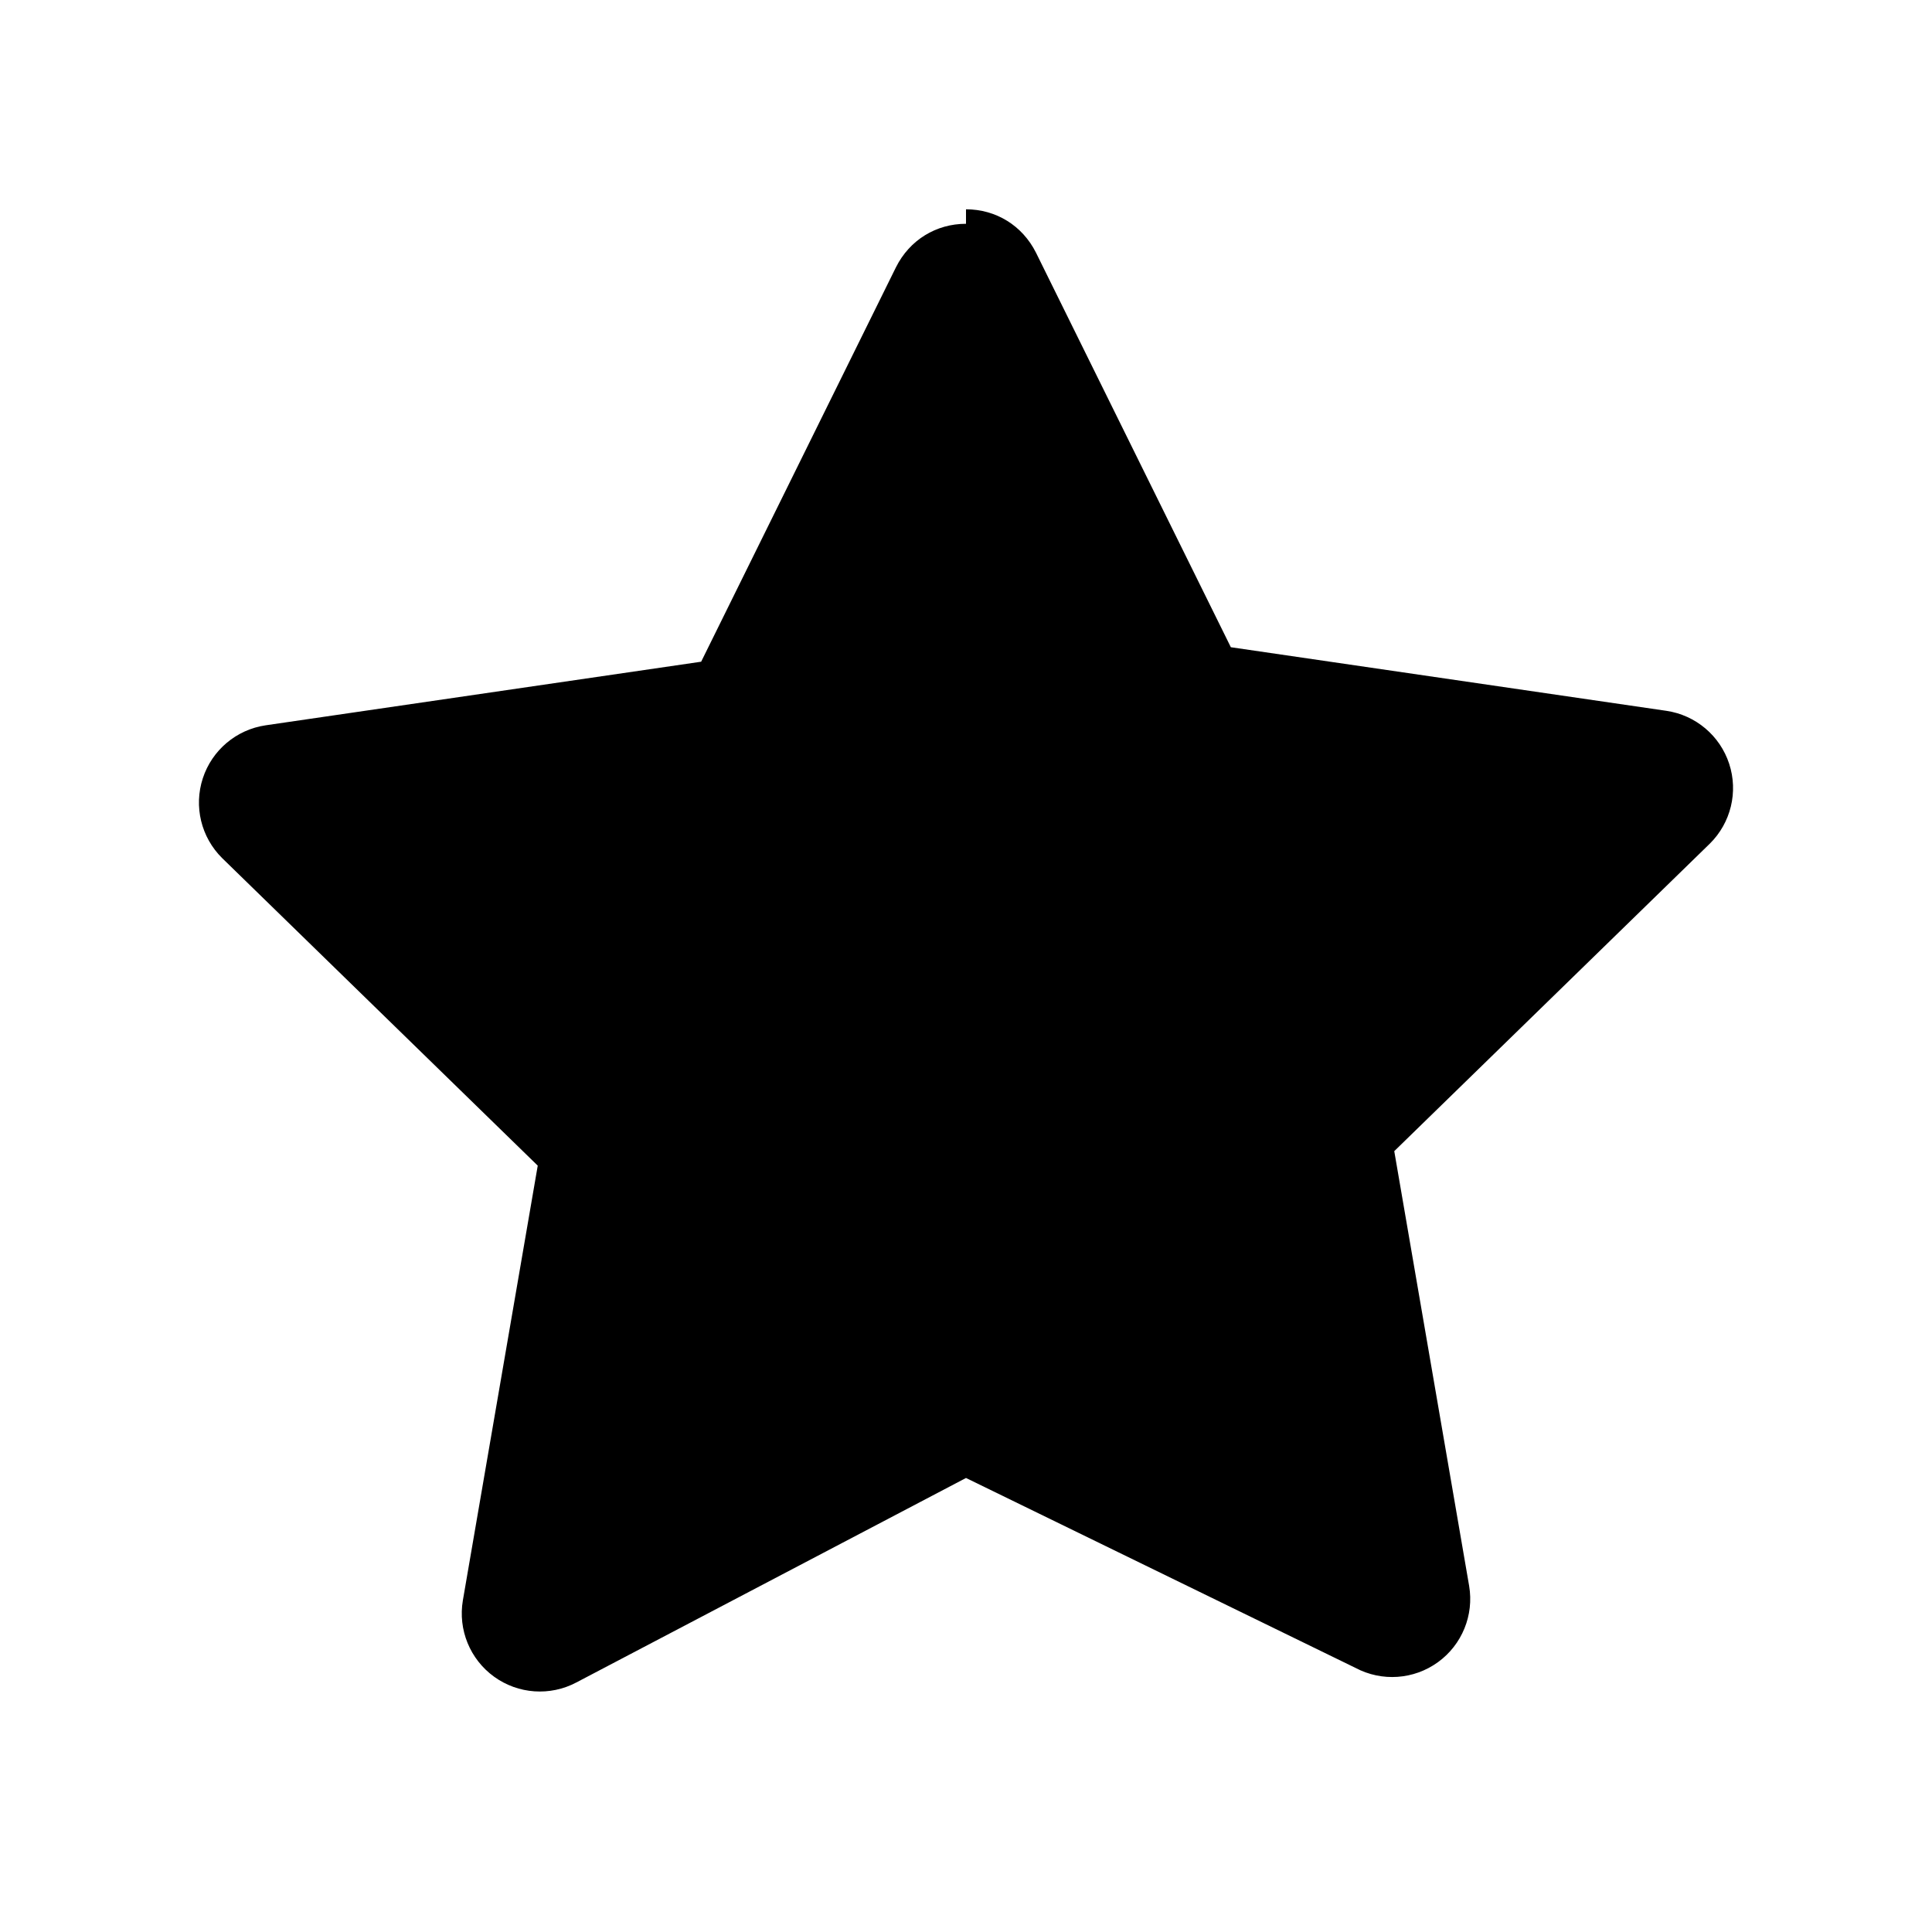
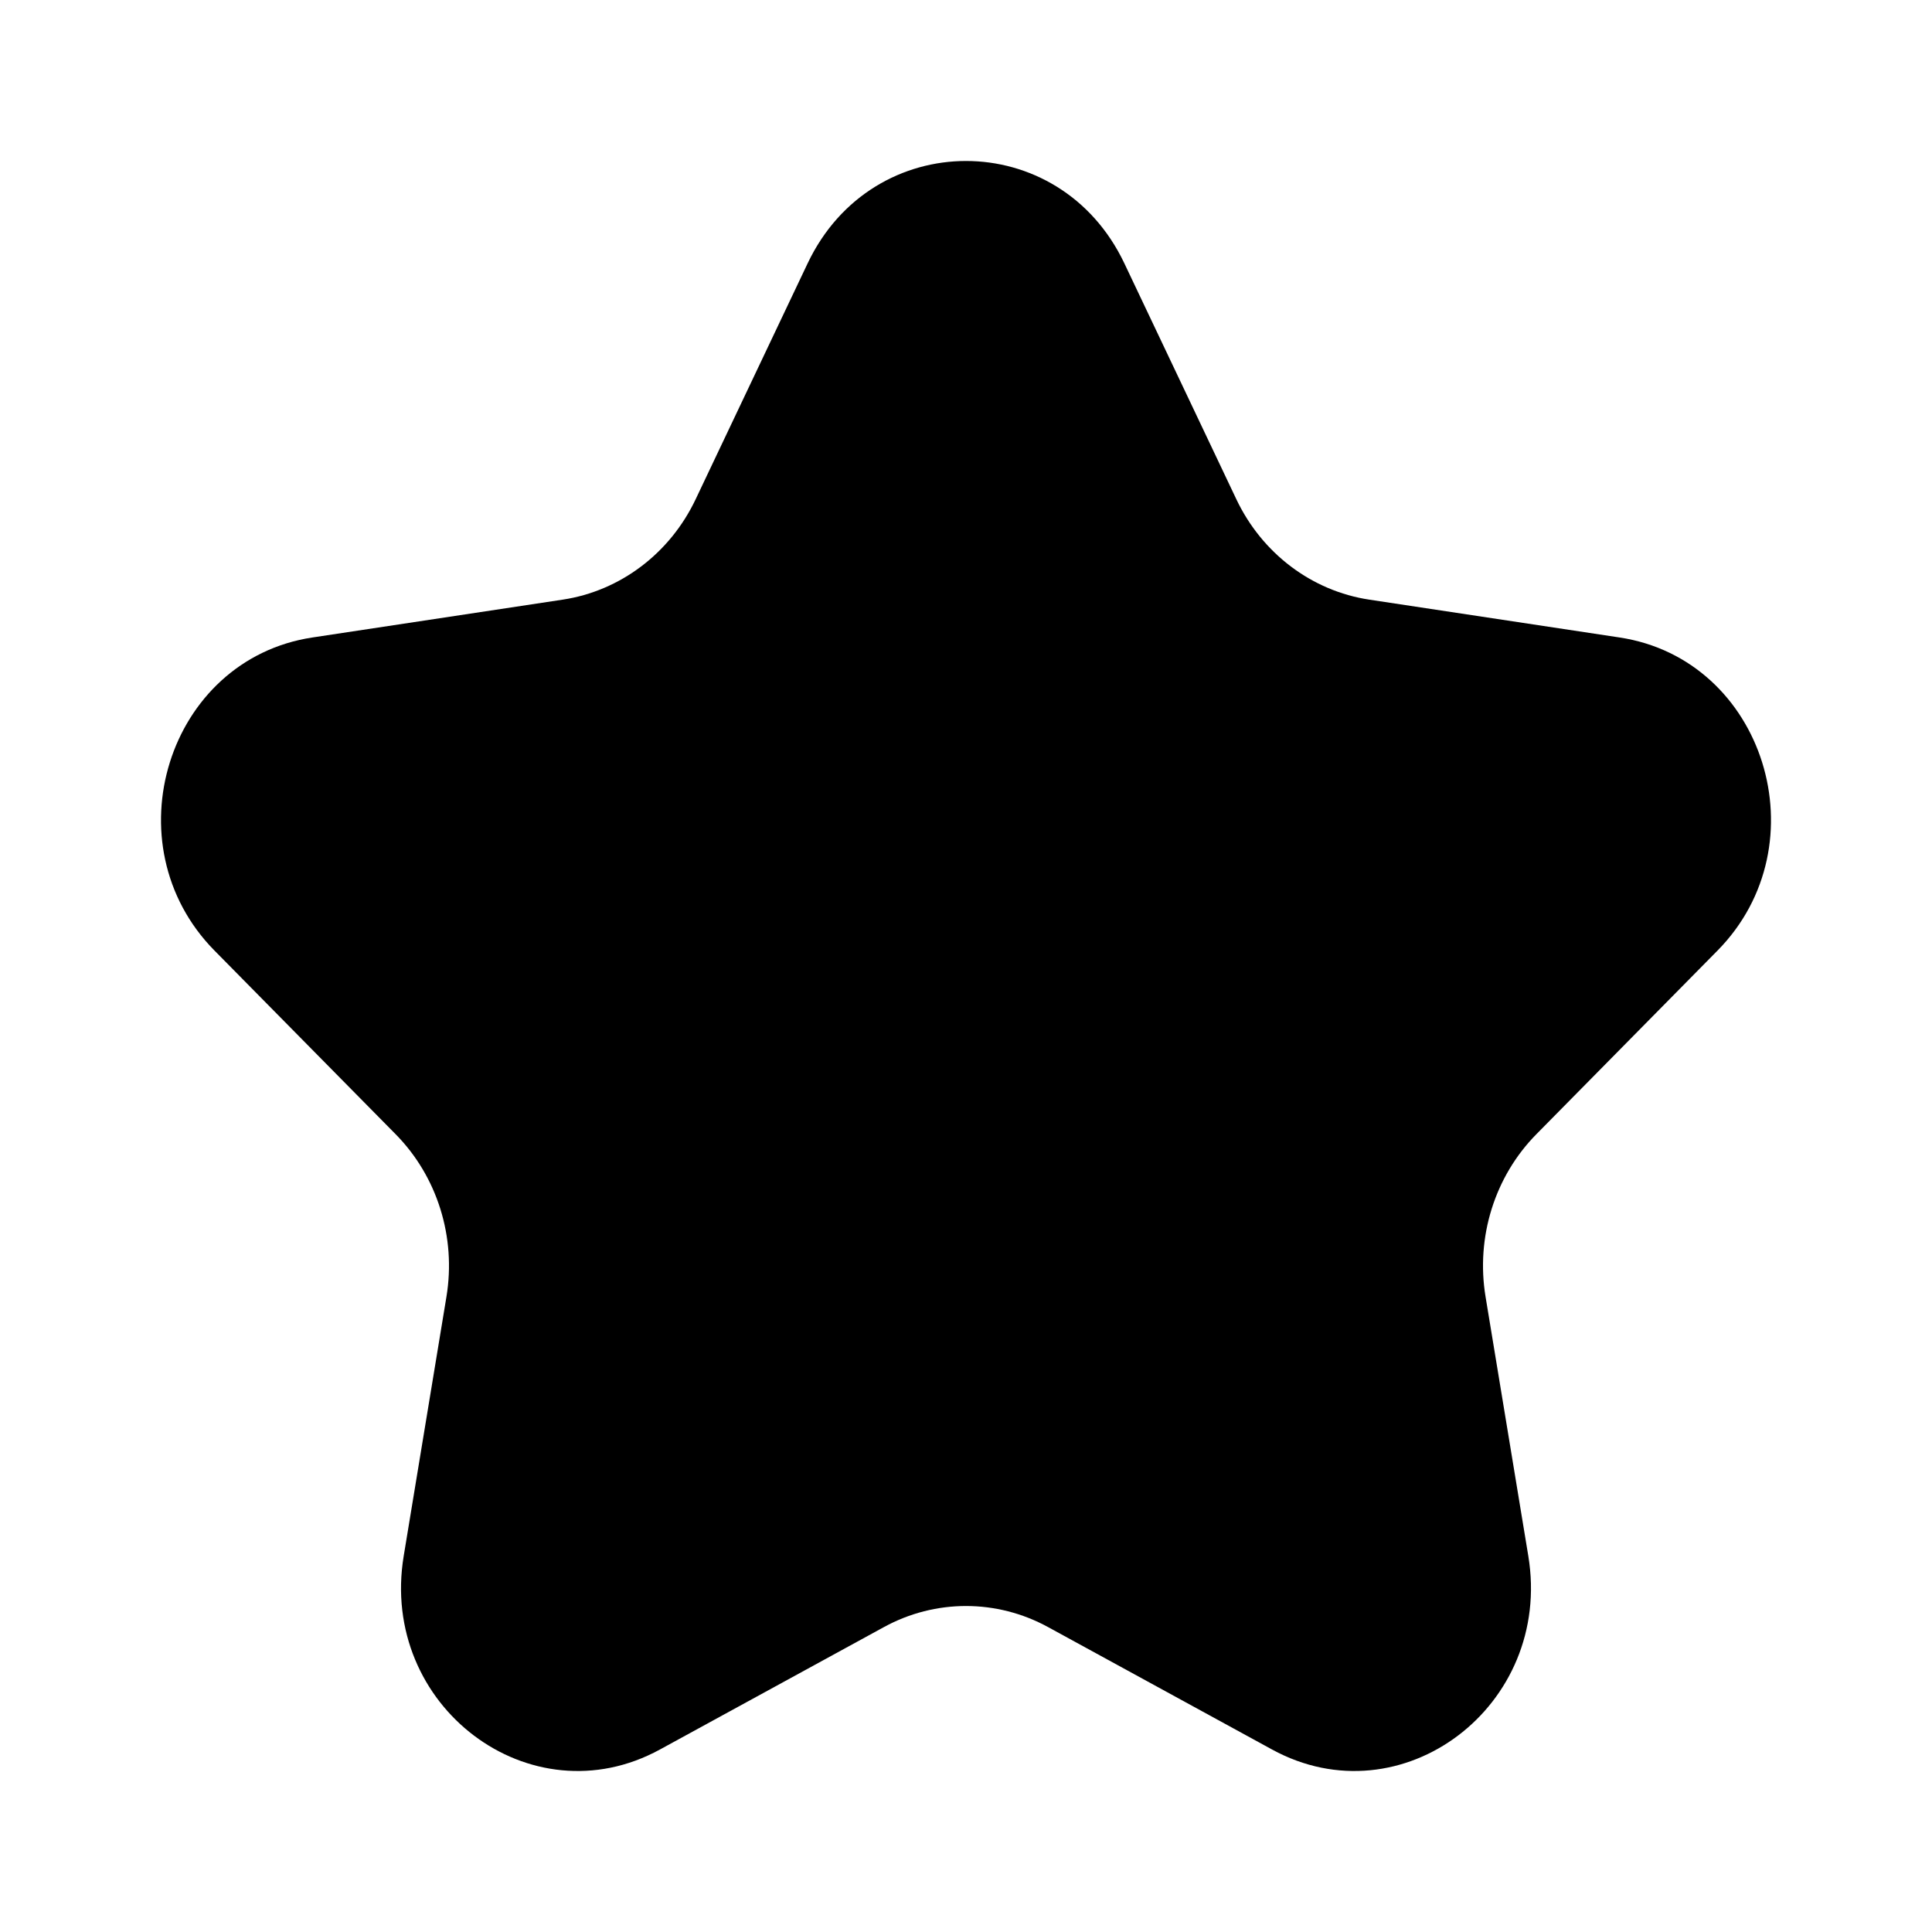
<svg xmlns="http://www.w3.org/2000/svg" viewBox="0 0 24 24" fill="currentColor">
-   <path d="M12 2.6c.37 0 .7.2.87.54l2.42 4.9 5.41.79a.97.97 0 0 1 .54 1.65l-3.92 3.82.93 5.4a.97.97 0 0 1-1.41 1.02L12 18.36l-4.84 2.54a.97.97 0 0 1-1.41-1.02l.93-5.4-3.92-3.82a.97.97 0 0 1 .54-1.65l5.41-.79 2.42-4.9c.17-.34.5-.54.87-.54z" />
+   <path d="M10.033 3.271C10.838 1.576 13.162 1.576 13.967 3.271L15.358 6.201C15.677 6.874 16.295 7.341 17.01 7.449L20.119 7.919C21.919 8.191 22.637 10.489 21.335 11.809L19.085 14.09C18.568 14.614 18.332 15.368 18.454 16.108L18.985 19.328C19.293 21.192 17.412 22.613 15.802 21.733L13.021 20.213C12.382 19.863 11.618 19.863 10.979 20.213L8.198 21.733C6.588 22.613 4.707 21.192 5.015 19.329L5.546 16.108C5.668 15.368 5.432 14.614 4.915 14.09L2.665 11.809C1.363 10.489 2.081 8.191 3.881 7.919L6.99 7.449C7.705 7.341 8.323 6.874 8.642 6.201L10.033 3.271Z" />
</svg>
